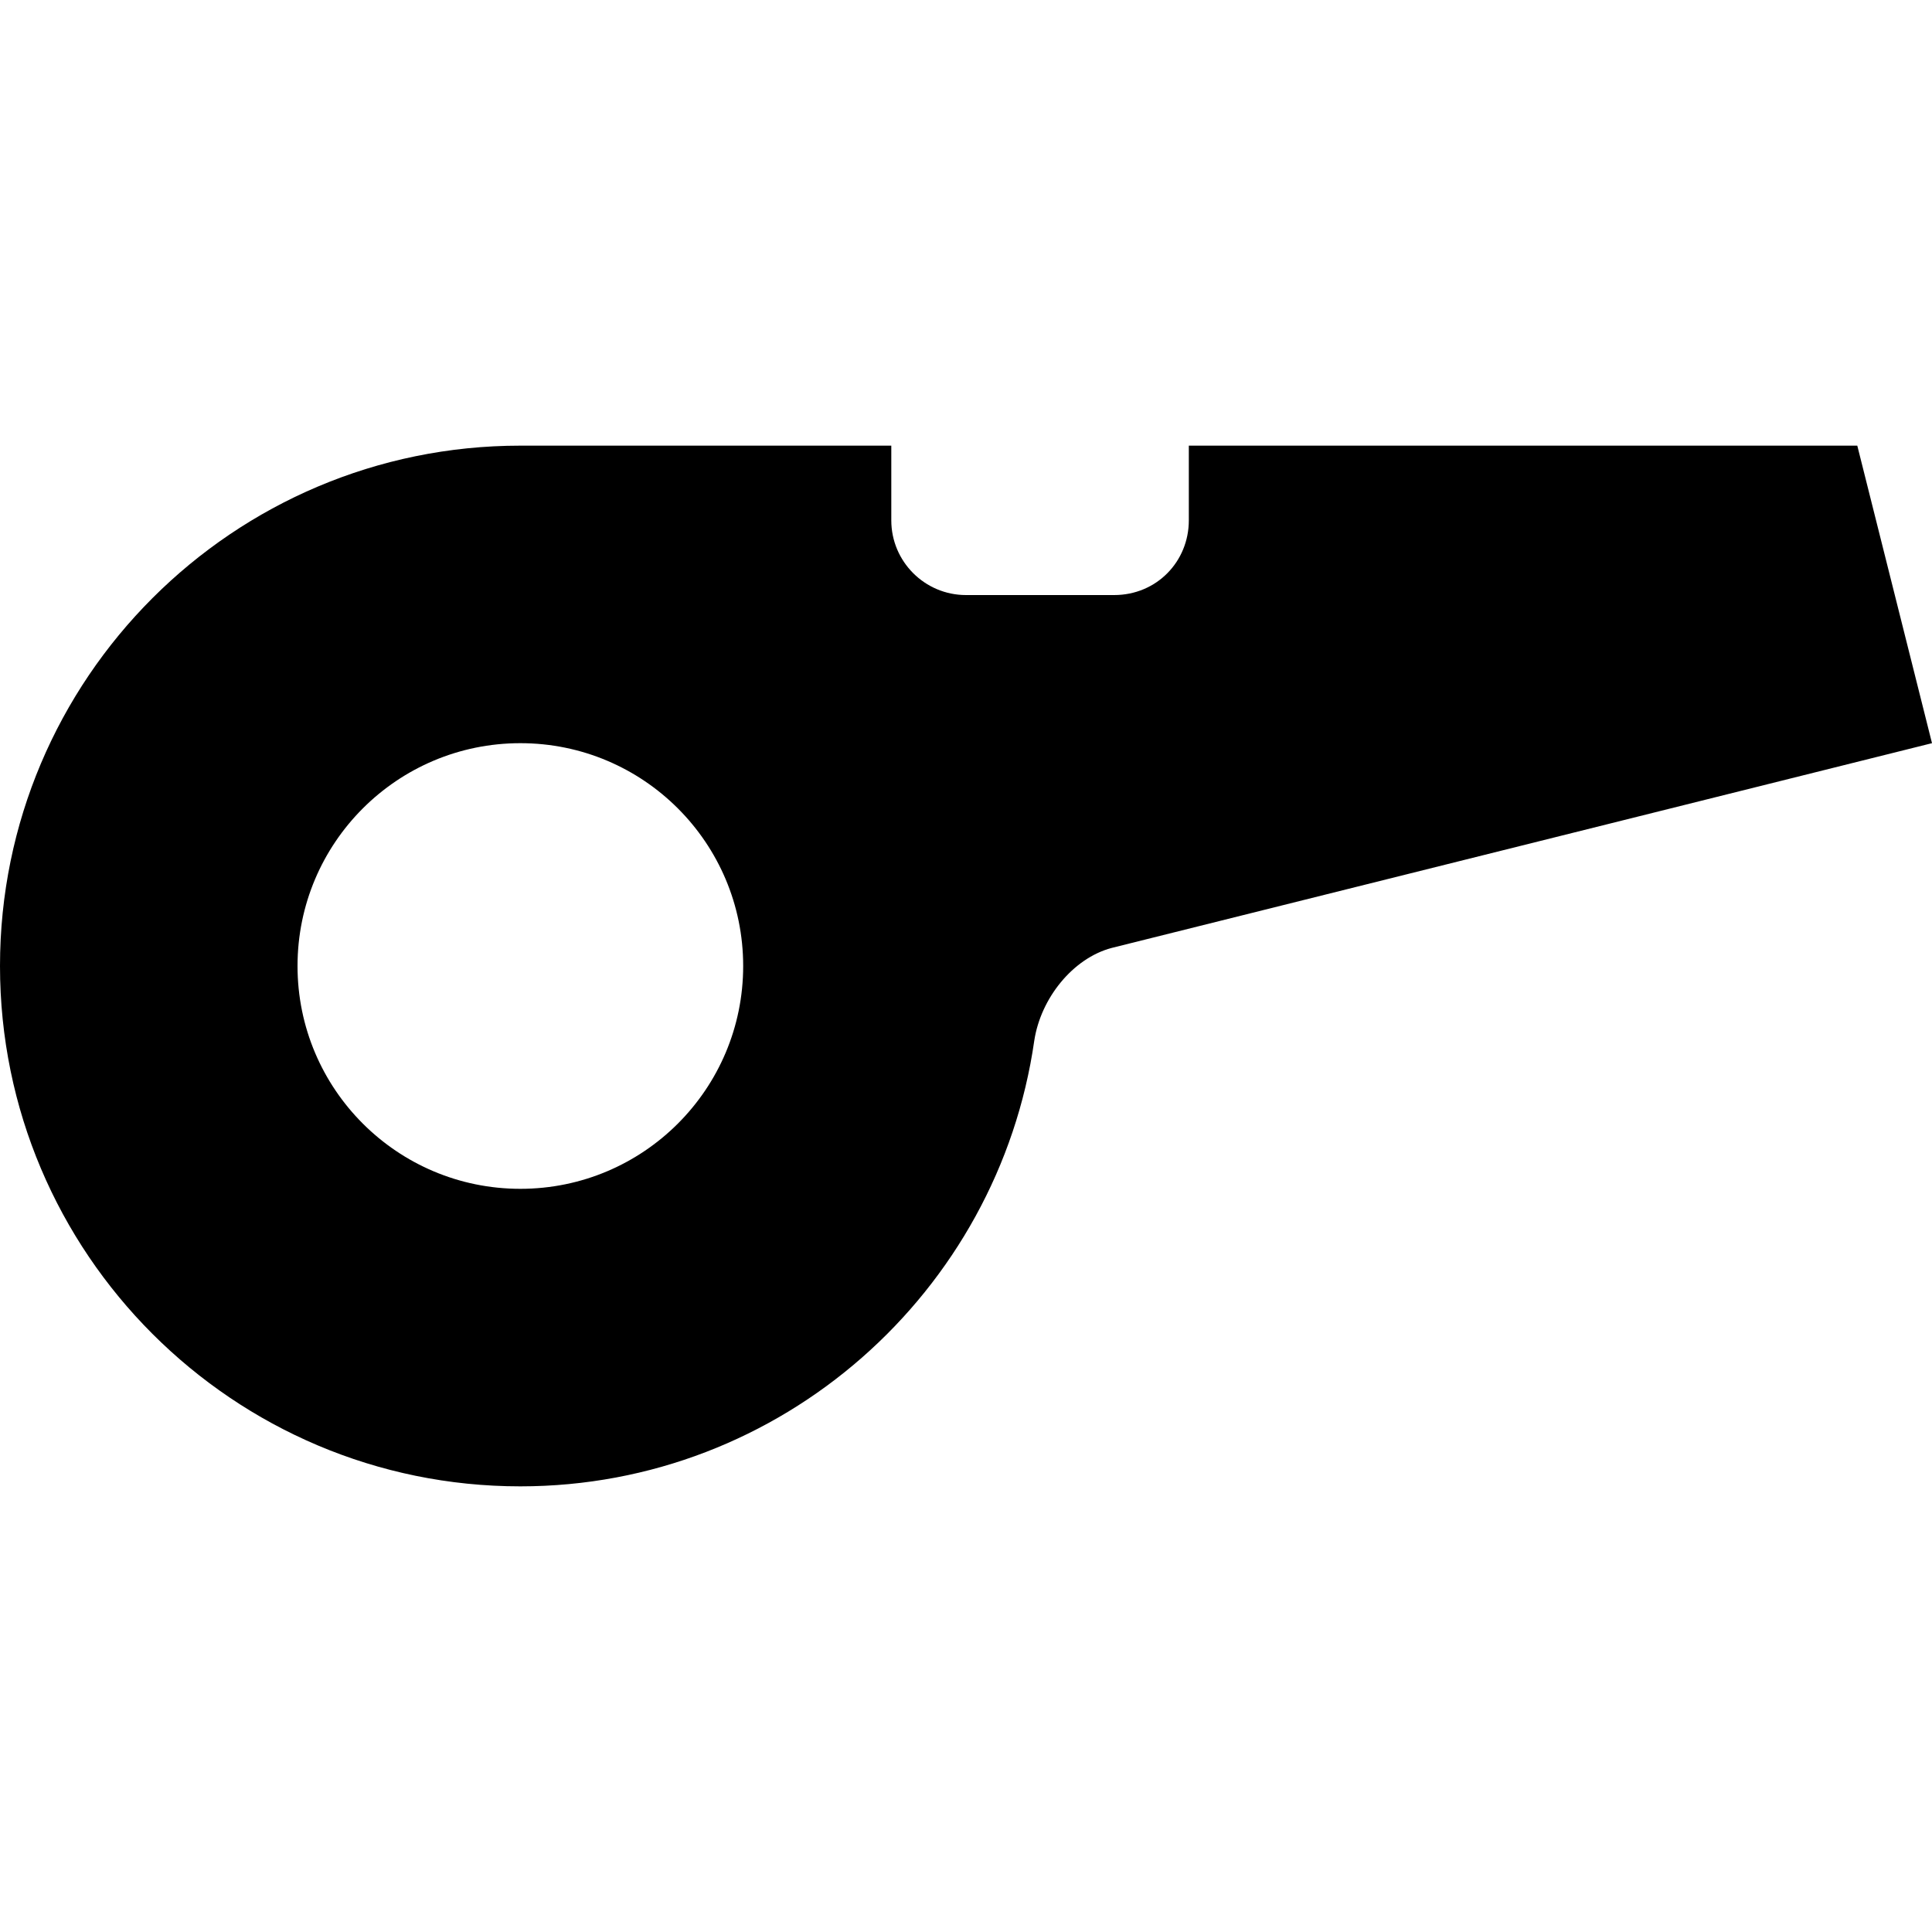
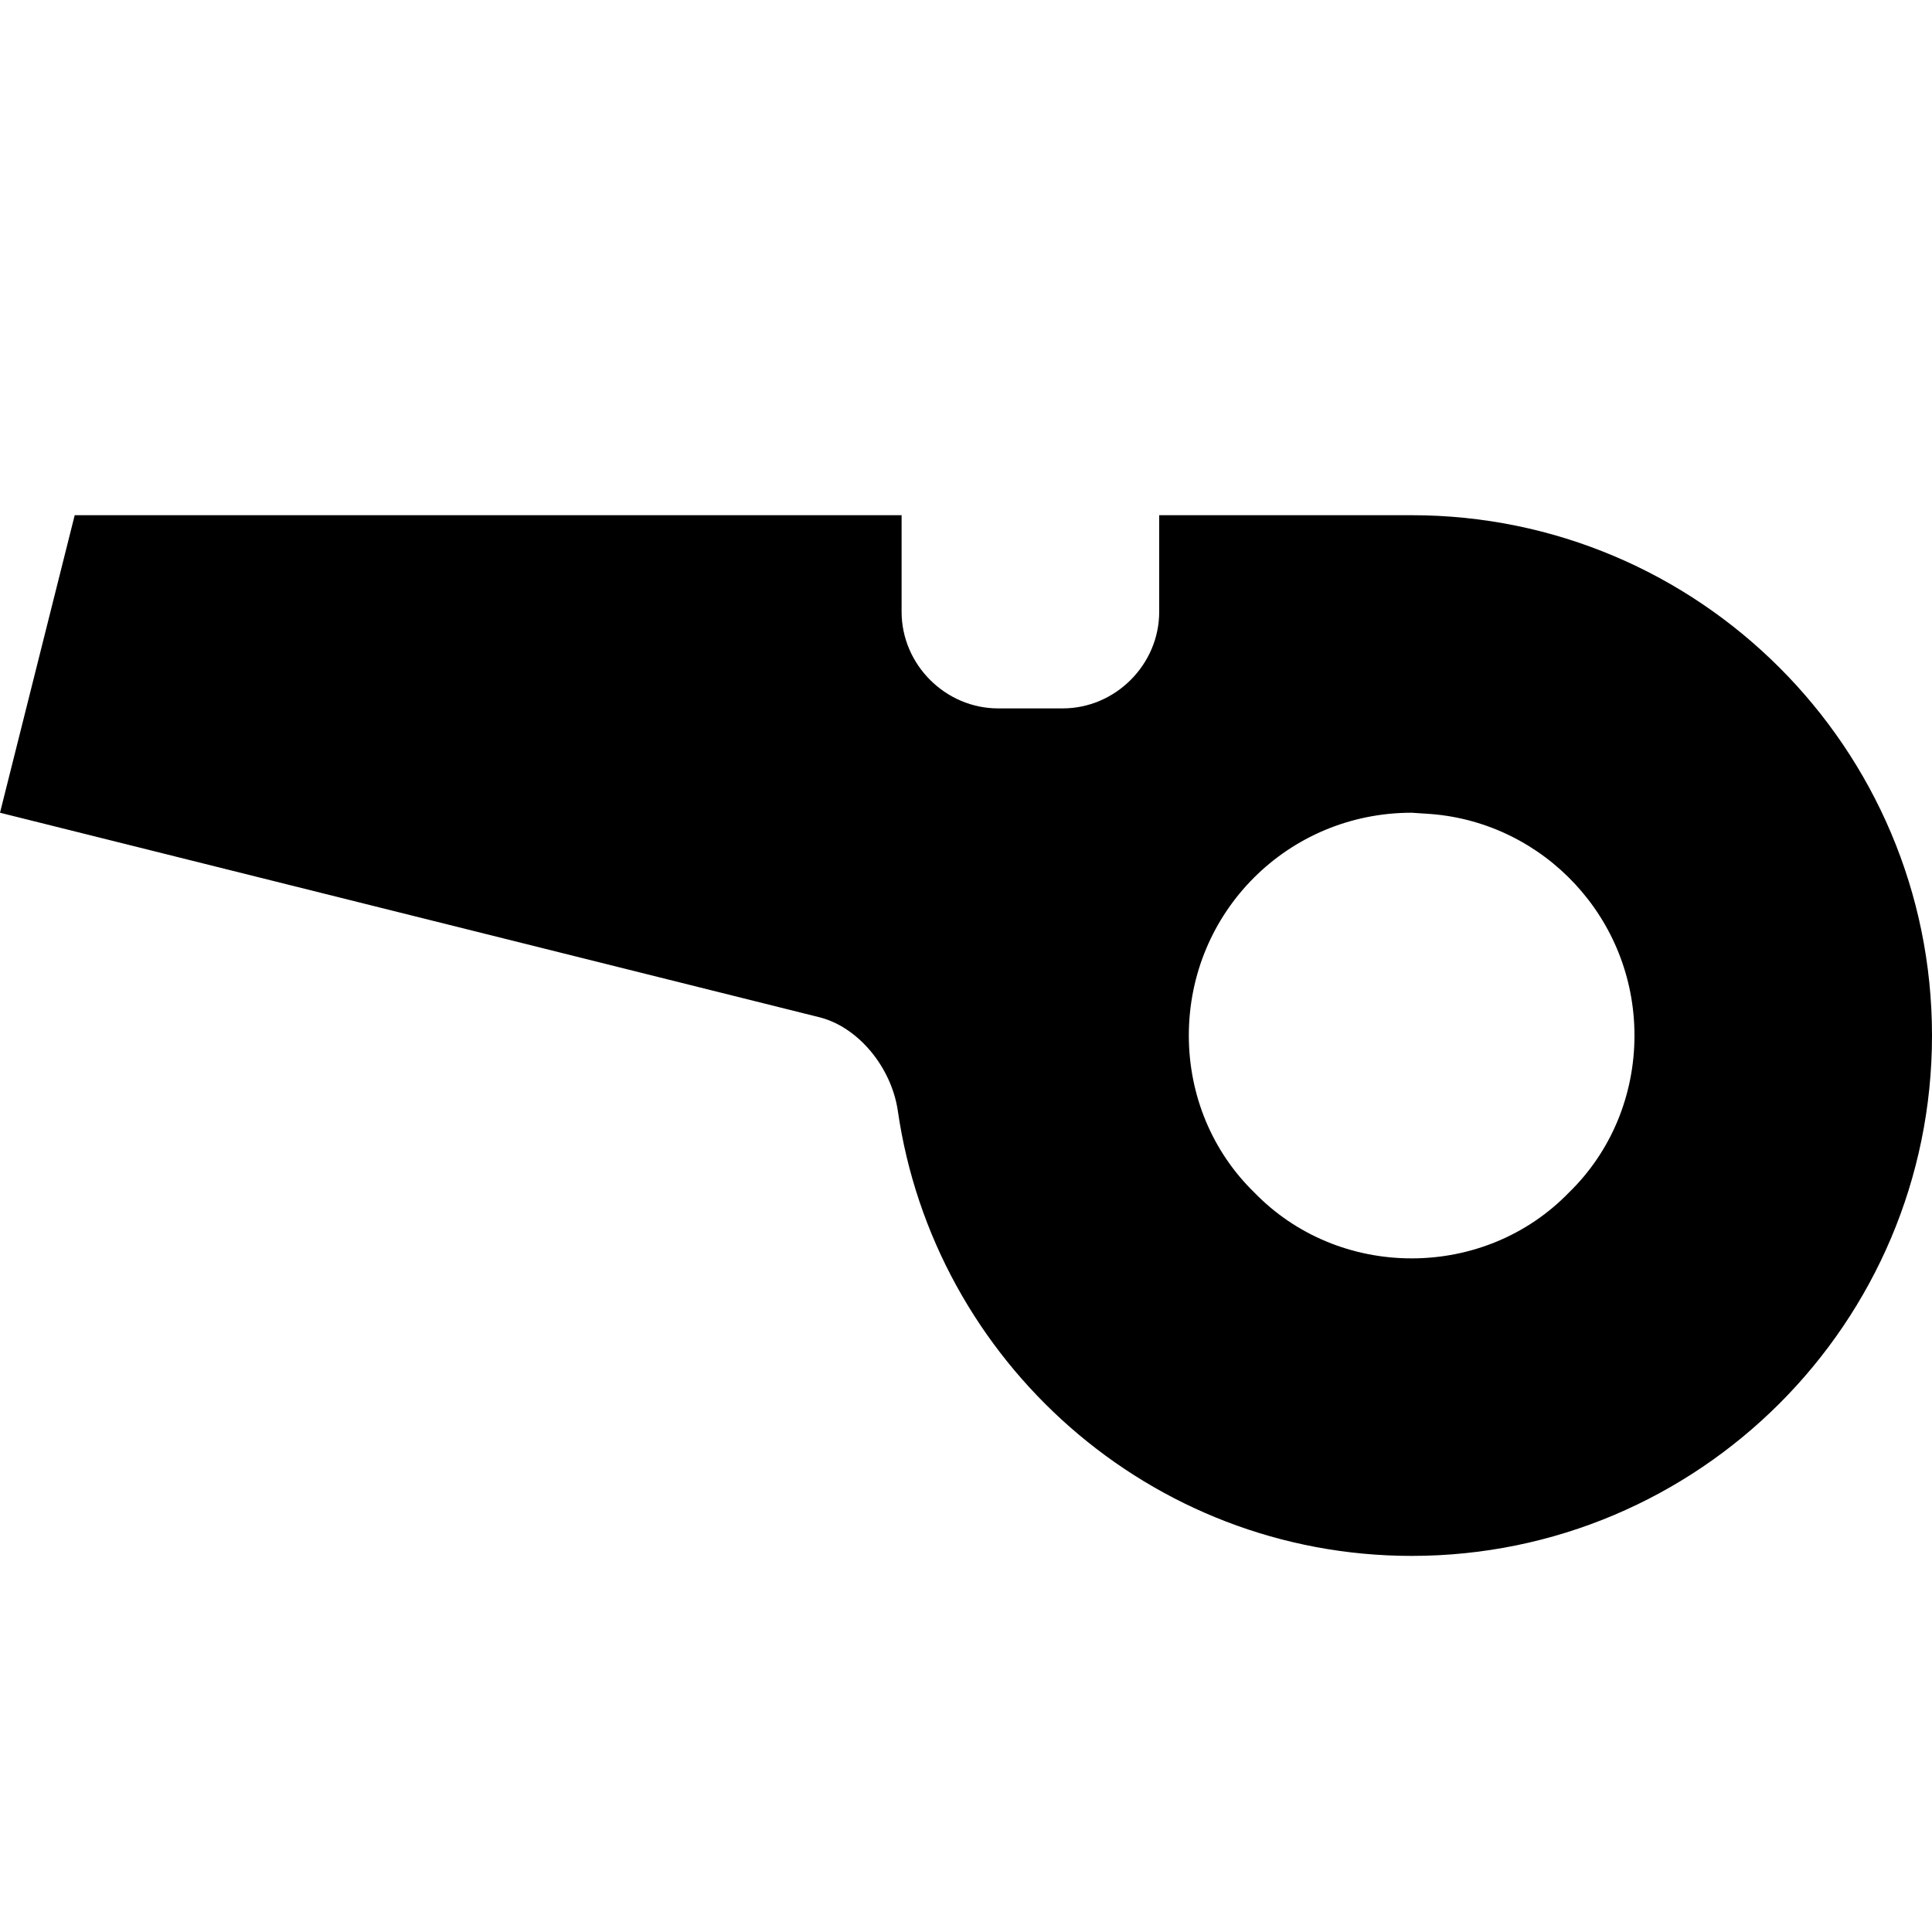
<svg xmlns="http://www.w3.org/2000/svg" viewBox="0 0 15 15">
-   <path d="M4.04 3.46C1.81 3.46 0 5.27 0 7.5 0 9.73 1.81 11.54 4.04 11.54 6.07 11.54 7.75 10.03 8.03 8.08 8.08 7.75 8.33 7.44 8.63 7.36L15 5.77 14.42 3.46H9.23V4.04C9.23 4.36 8.98 4.62 8.65 4.62H7.5C7.18 4.62 6.92 4.36 6.92 4.04V3.46ZM4.04 5.77A1.73 1.73 0 0 1 5.77 7.5 1.73 1.73 0 0 1 4.04 9.23 1.73 1.73 0 0 1 2.31 7.5 1.73 1.73 0 0 1 4.04 5.77Z" />
+   <path d="M10.96 4C13.19 4 15 5.81 15 8.04C15 10.27 13.19 12.08 10.96 12.08C8.93 12.08 7.25 10.57 6.97 8.62C6.92 8.29 6.67 7.98 6.37 7.9L0 6.31L0.58 4L7 4L7 4.75C7 5.16 7.34 5.5 7.75 5.5L8.25 5.5C8.66 5.5 9 5.16 9 4.75L9 4L9 4L10.96 4ZM10.96 6.31C10 6.31 9.23 7.08 9.23 8.04C9.23 8.5 9.41 8.94 9.74 9.26C10.06 9.59 10.5 9.77 10.96 9.77C11.42 9.77 11.86 9.59 12.18 9.26C12.51 8.94 12.69 8.5 12.69 8.04C12.69 7.13 11.99 6.39 11.11 6.32L10.96 6.31Z" />
</svg>
